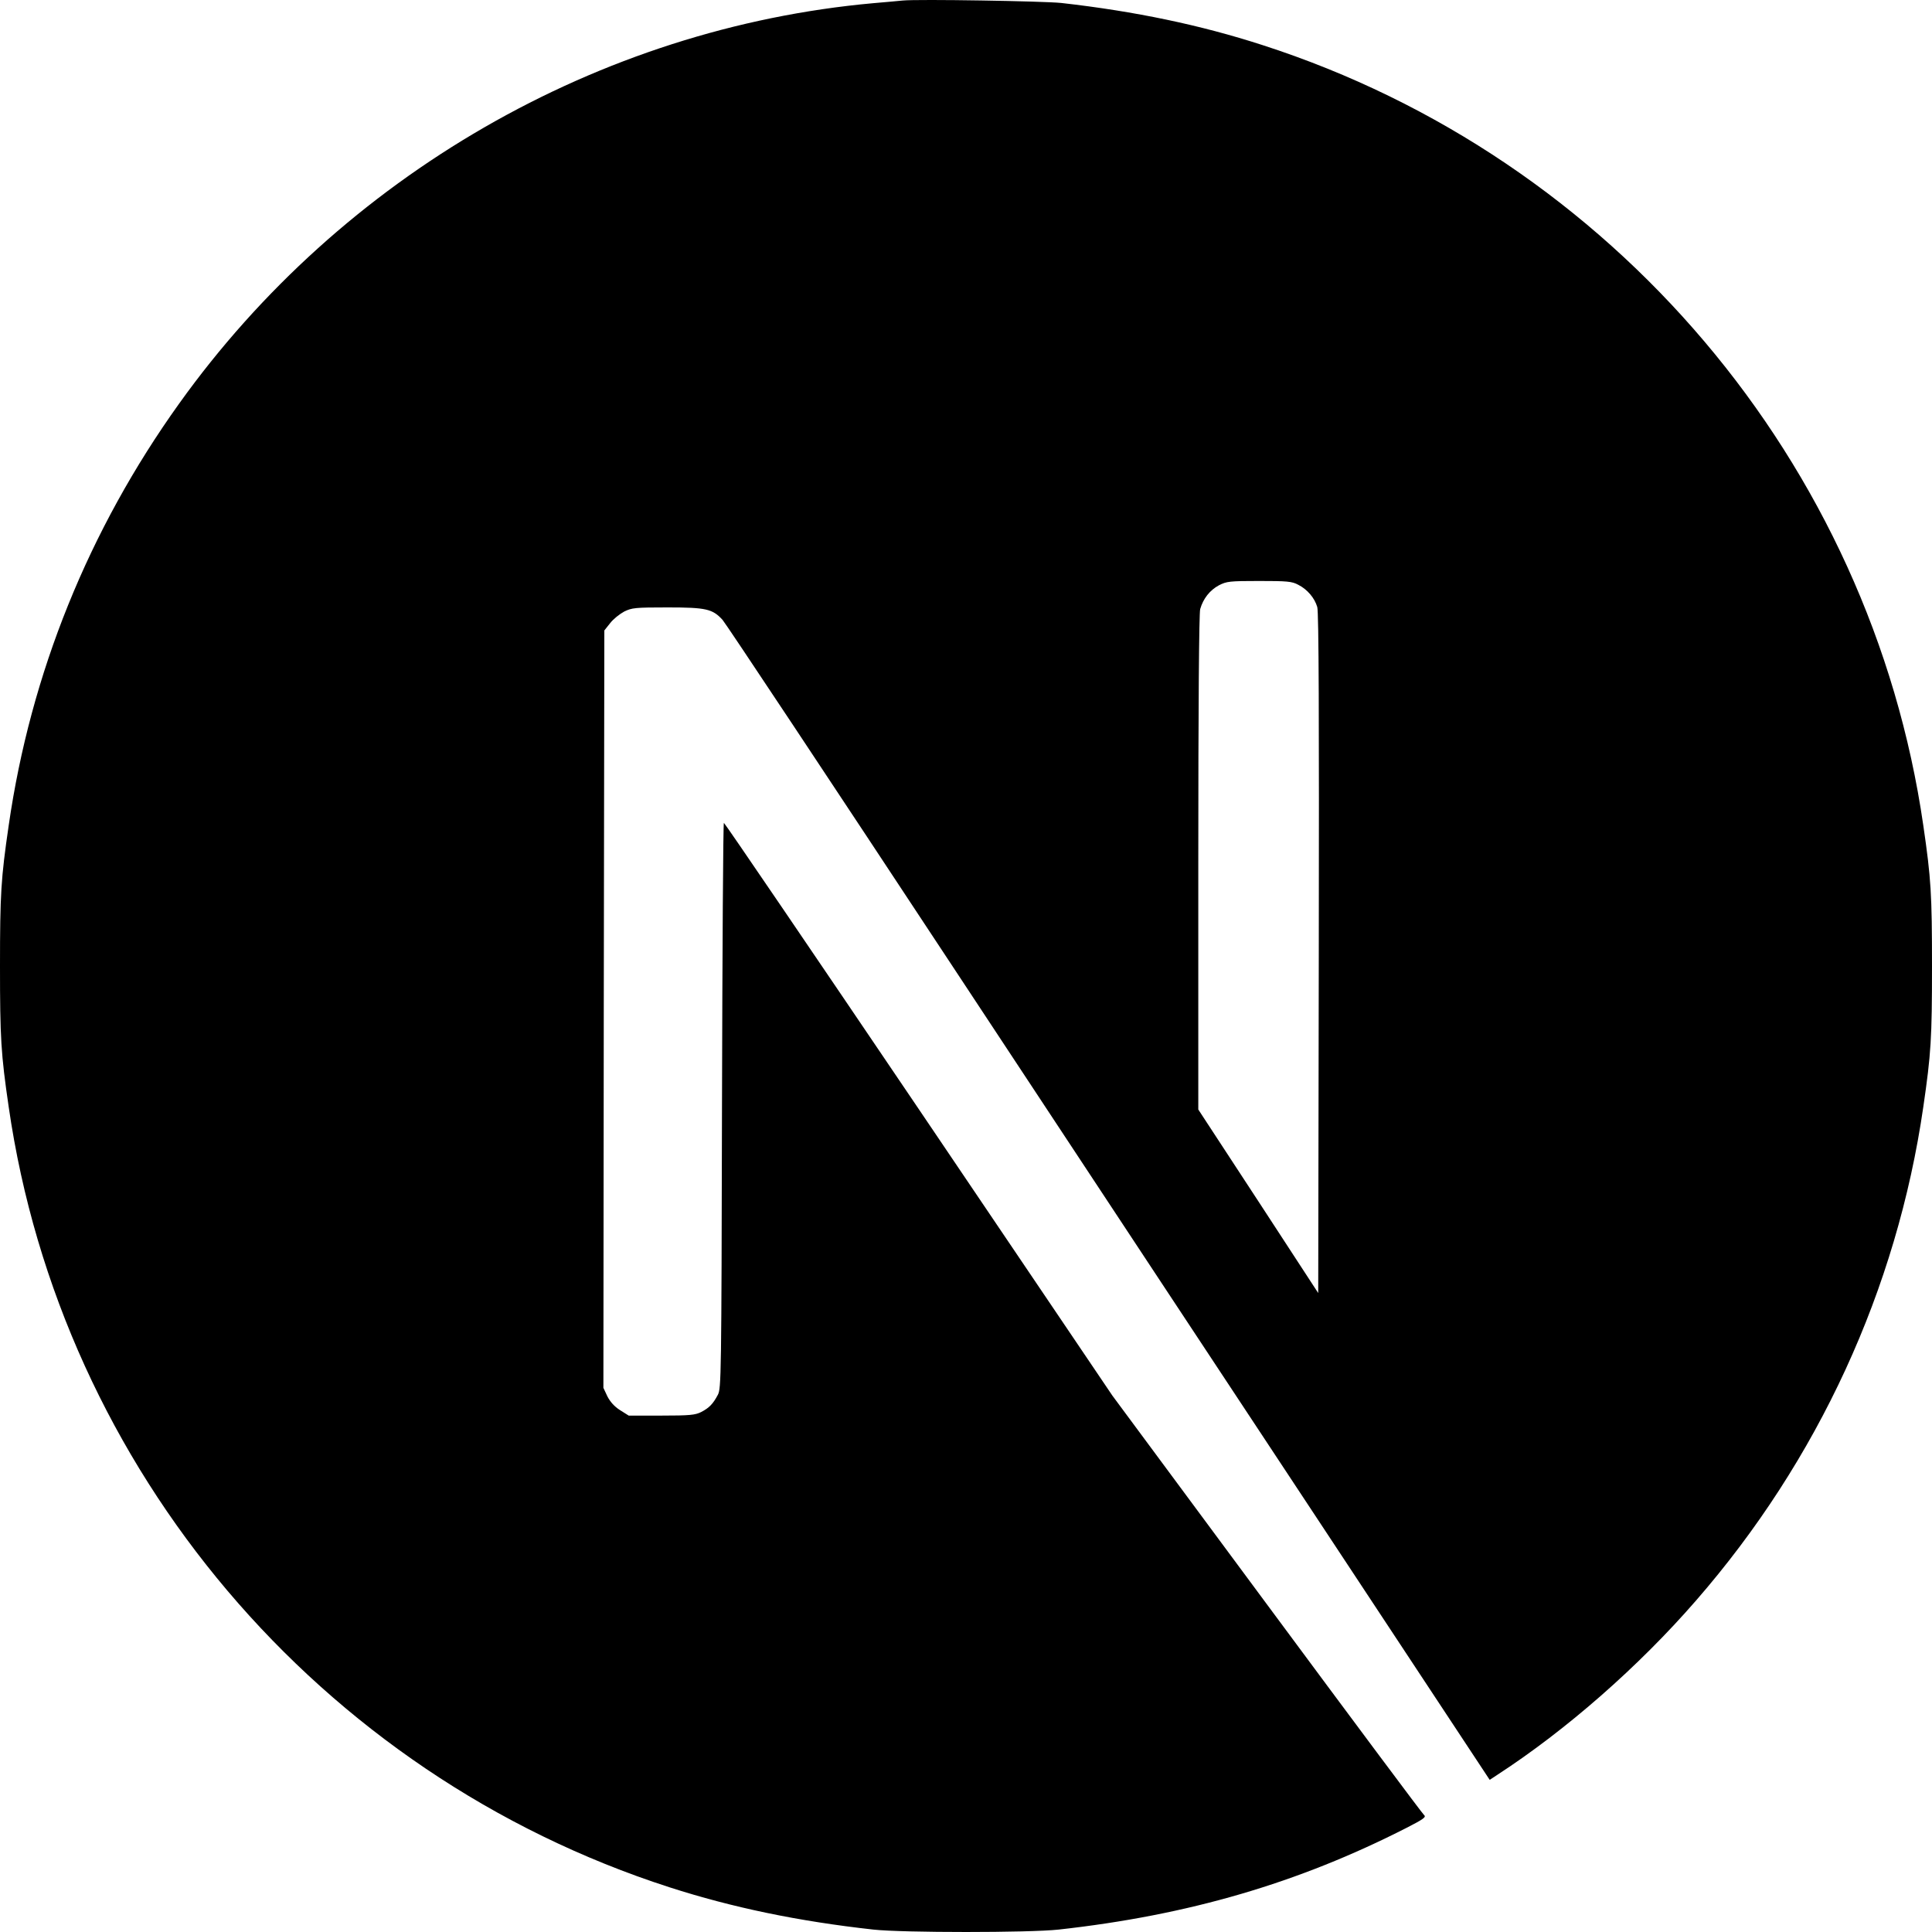
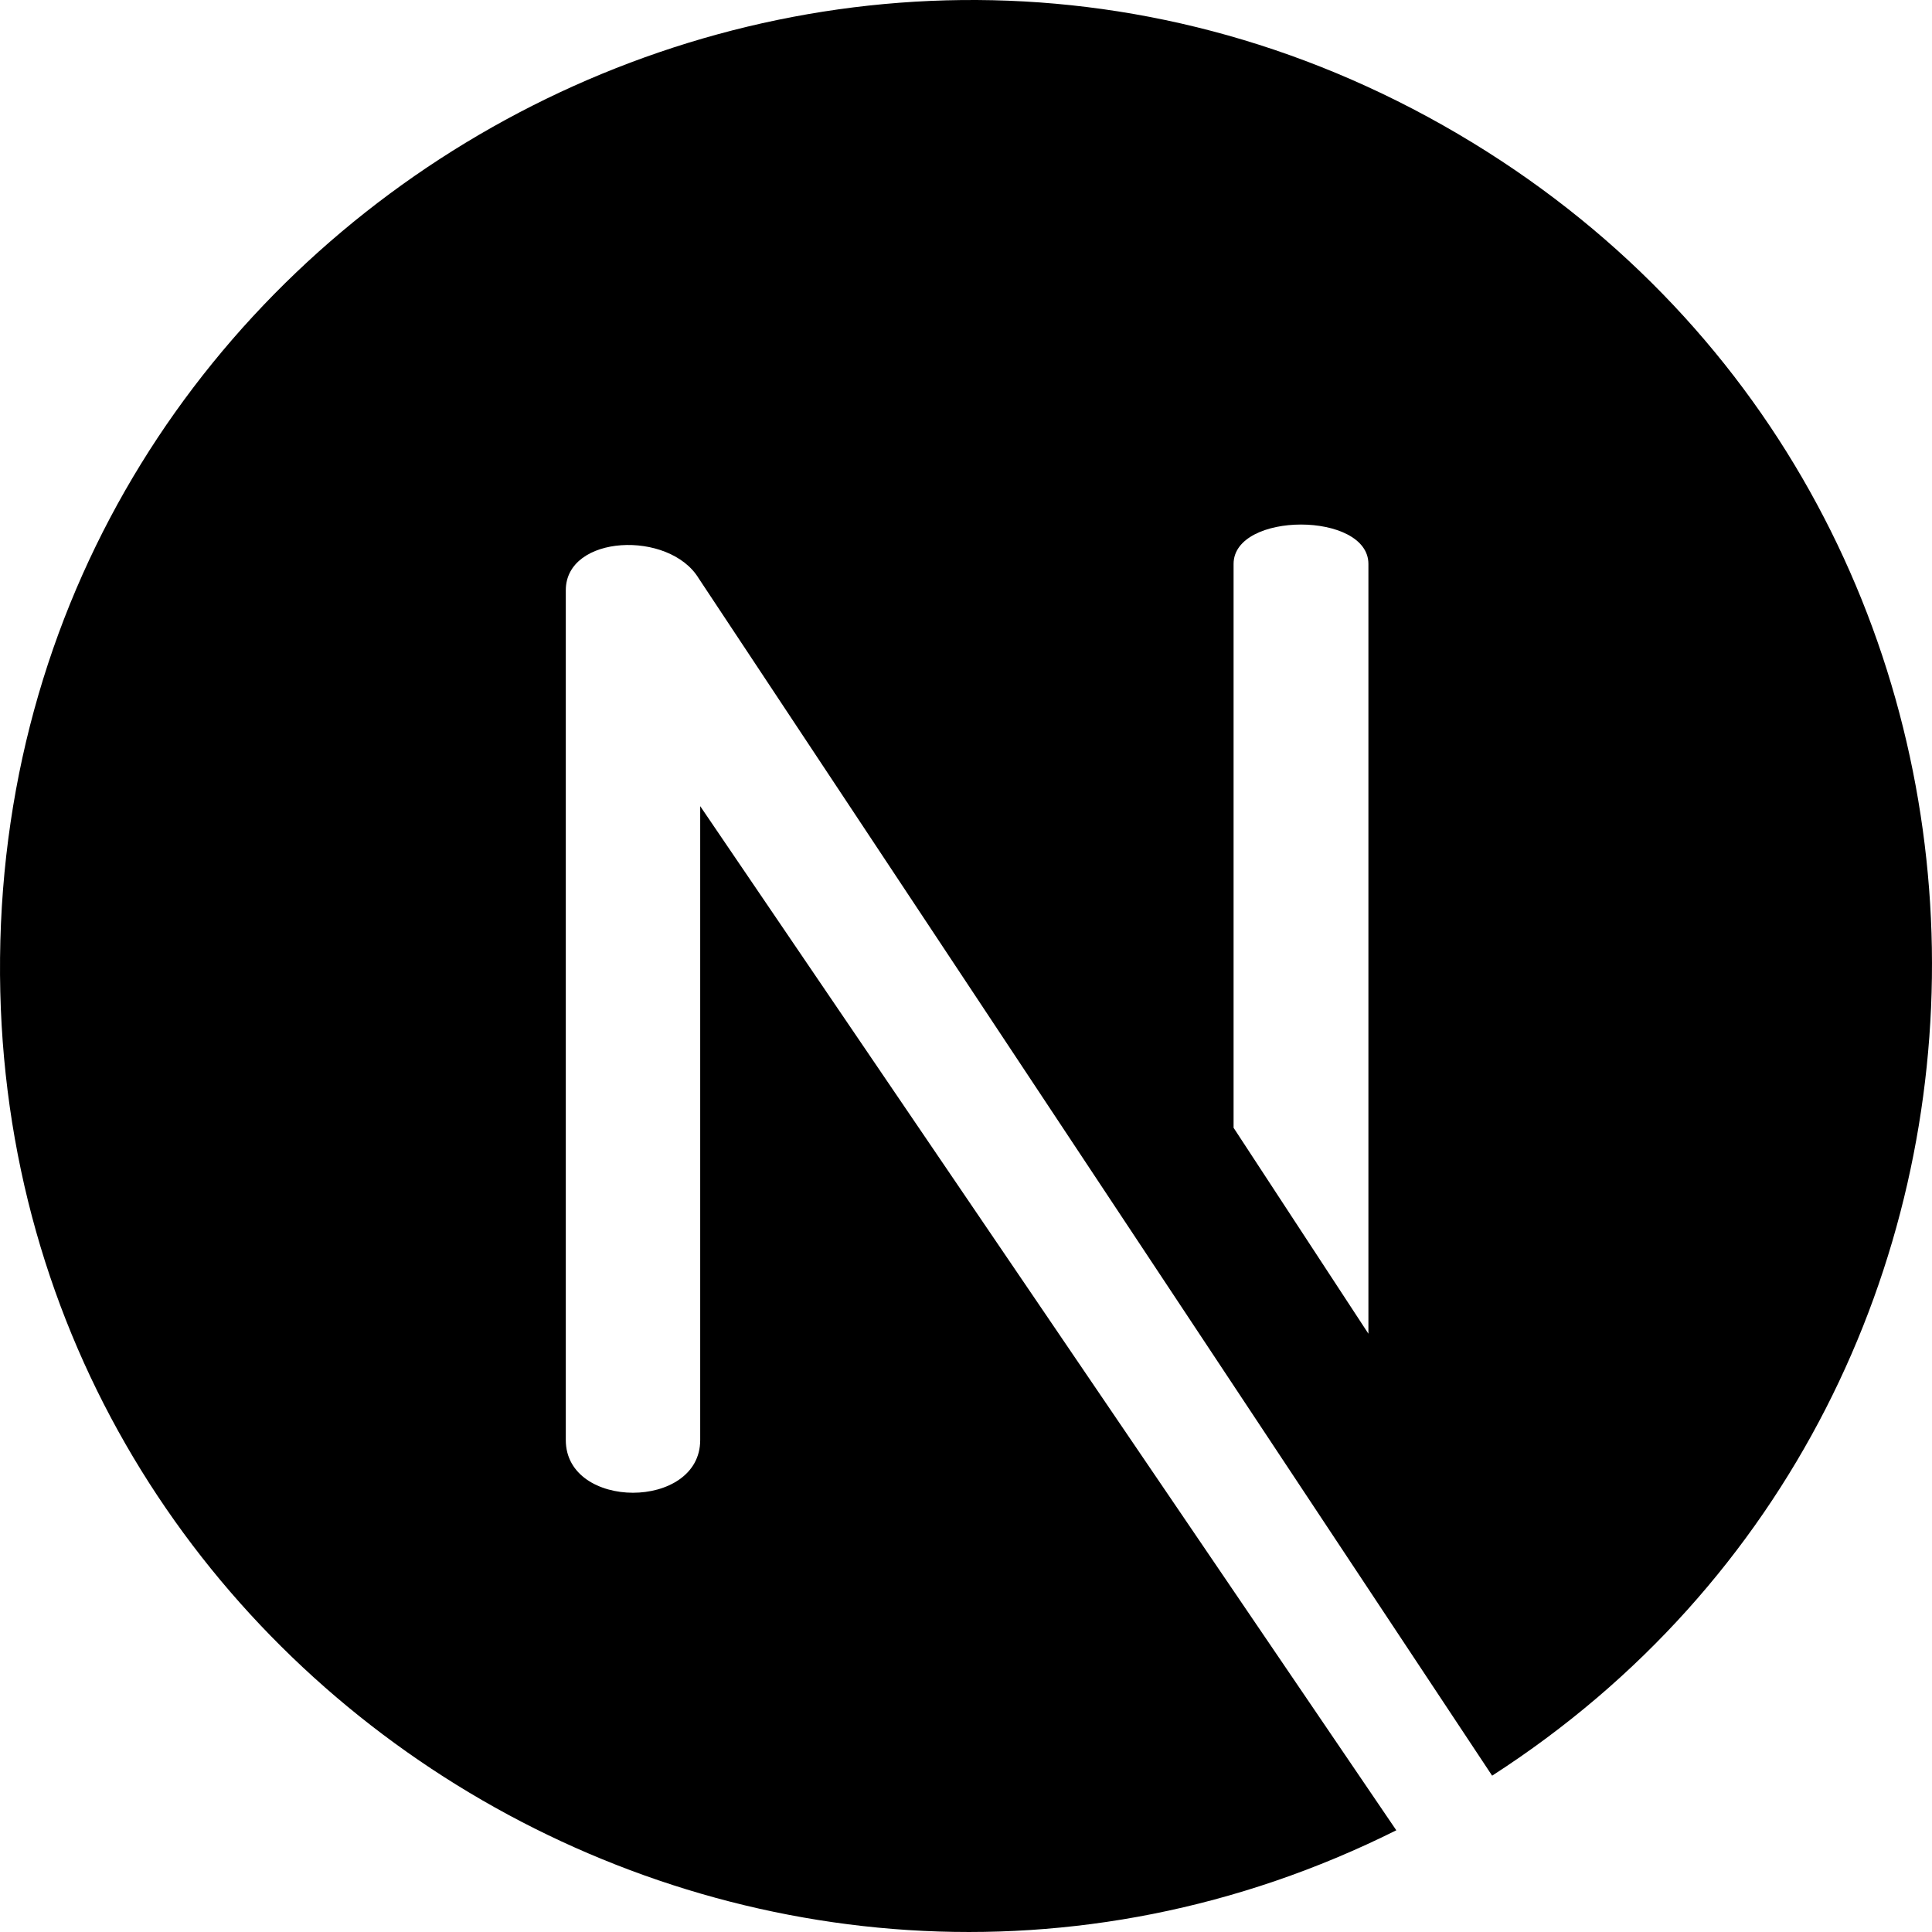
- <svg xmlns="http://www.w3.org/2000/svg" width="256" height="256" viewBox="0 0 256 256" fill="none">
-   <path d="M119.617 0.069C119.066 0.119 117.315 0.294 115.738 0.419C79.377 3.697 45.319 23.313 23.748 53.463C11.736 70.227 4.054 89.243 1.151 109.385C0.125 116.415 0 118.492 0 128.025C0 137.558 0.125 139.635 1.151 146.666C8.108 194.73 42.316 235.114 88.712 250.076C97.02 252.754 105.778 254.58 115.738 255.681C119.617 256.106 136.383 256.106 140.262 255.681C157.454 253.779 172.018 249.526 186.382 242.195C188.584 241.069 189.01 240.769 188.709 240.518C188.509 240.368 179.125 227.783 167.864 212.57L147.394 184.922L121.744 146.966C107.63 126.098 96.019 109.034 95.919 109.034C95.819 109.009 95.719 125.873 95.668 146.465C95.593 182.52 95.568 183.971 95.118 184.822C94.467 186.048 93.967 186.549 92.916 187.099C92.115 187.499 91.414 187.574 87.636 187.574H83.306L82.155 186.849C81.404 186.373 80.854 185.748 80.479 185.022L79.953 183.896L80.003 133.73L80.078 83.538L80.854 82.562C81.254 82.037 82.105 81.361 82.706 81.036C83.732 80.536 84.132 80.486 88.461 80.486C93.566 80.486 94.417 80.686 95.743 82.137C96.119 82.537 110.007 103.455 126.624 128.651C143.24 153.846 165.962 188.25 177.123 205.139L197.393 235.84L198.419 235.164C207.503 229.259 217.112 220.852 224.719 212.095C240.91 193.504 251.345 170.836 254.849 146.666C255.875 139.635 256 137.558 256 128.025C256 118.492 255.875 116.415 254.849 109.385C247.892 61.32 213.684 20.936 167.288 5.974C159.105 3.322 150.397 1.495 140.637 0.394C138.235 0.144 121.694 -0.131 119.617 0.069ZM172.018 77.483C173.219 78.084 174.195 79.235 174.545 80.436C174.746 81.086 174.796 94.998 174.746 126.349L174.671 171.336L166.738 159.176L158.78 147.016V114.314C158.78 93.171 158.88 81.286 159.03 80.711C159.431 79.31 160.307 78.209 161.508 77.558C162.534 77.033 162.909 76.983 166.838 76.983C170.542 76.983 171.192 77.033 172.018 77.483Z" fill="black" />
+ <svg xmlns="http://www.w3.org/2000/svg" height="512" width="512">
+   <path d="m386.399 35.508c-169.339-99.569-384.514 22.042-386.386 218.374-1.828 191.717 201.063 315.545 370.021 231.163l-184.473-271.409 0 167.997c0 18.614-35.619 18.614-35.619 0v-225.212c0-14.776 27.447-15.988 35.225-3.144l210.263 317.296c157.951-101.737 155.817-338.136-9.031-435.064zm-23.756 317.939-35.732-54.577v-149.412c0-13.932 35.732-13.932 35.732 0z" />
</svg>
